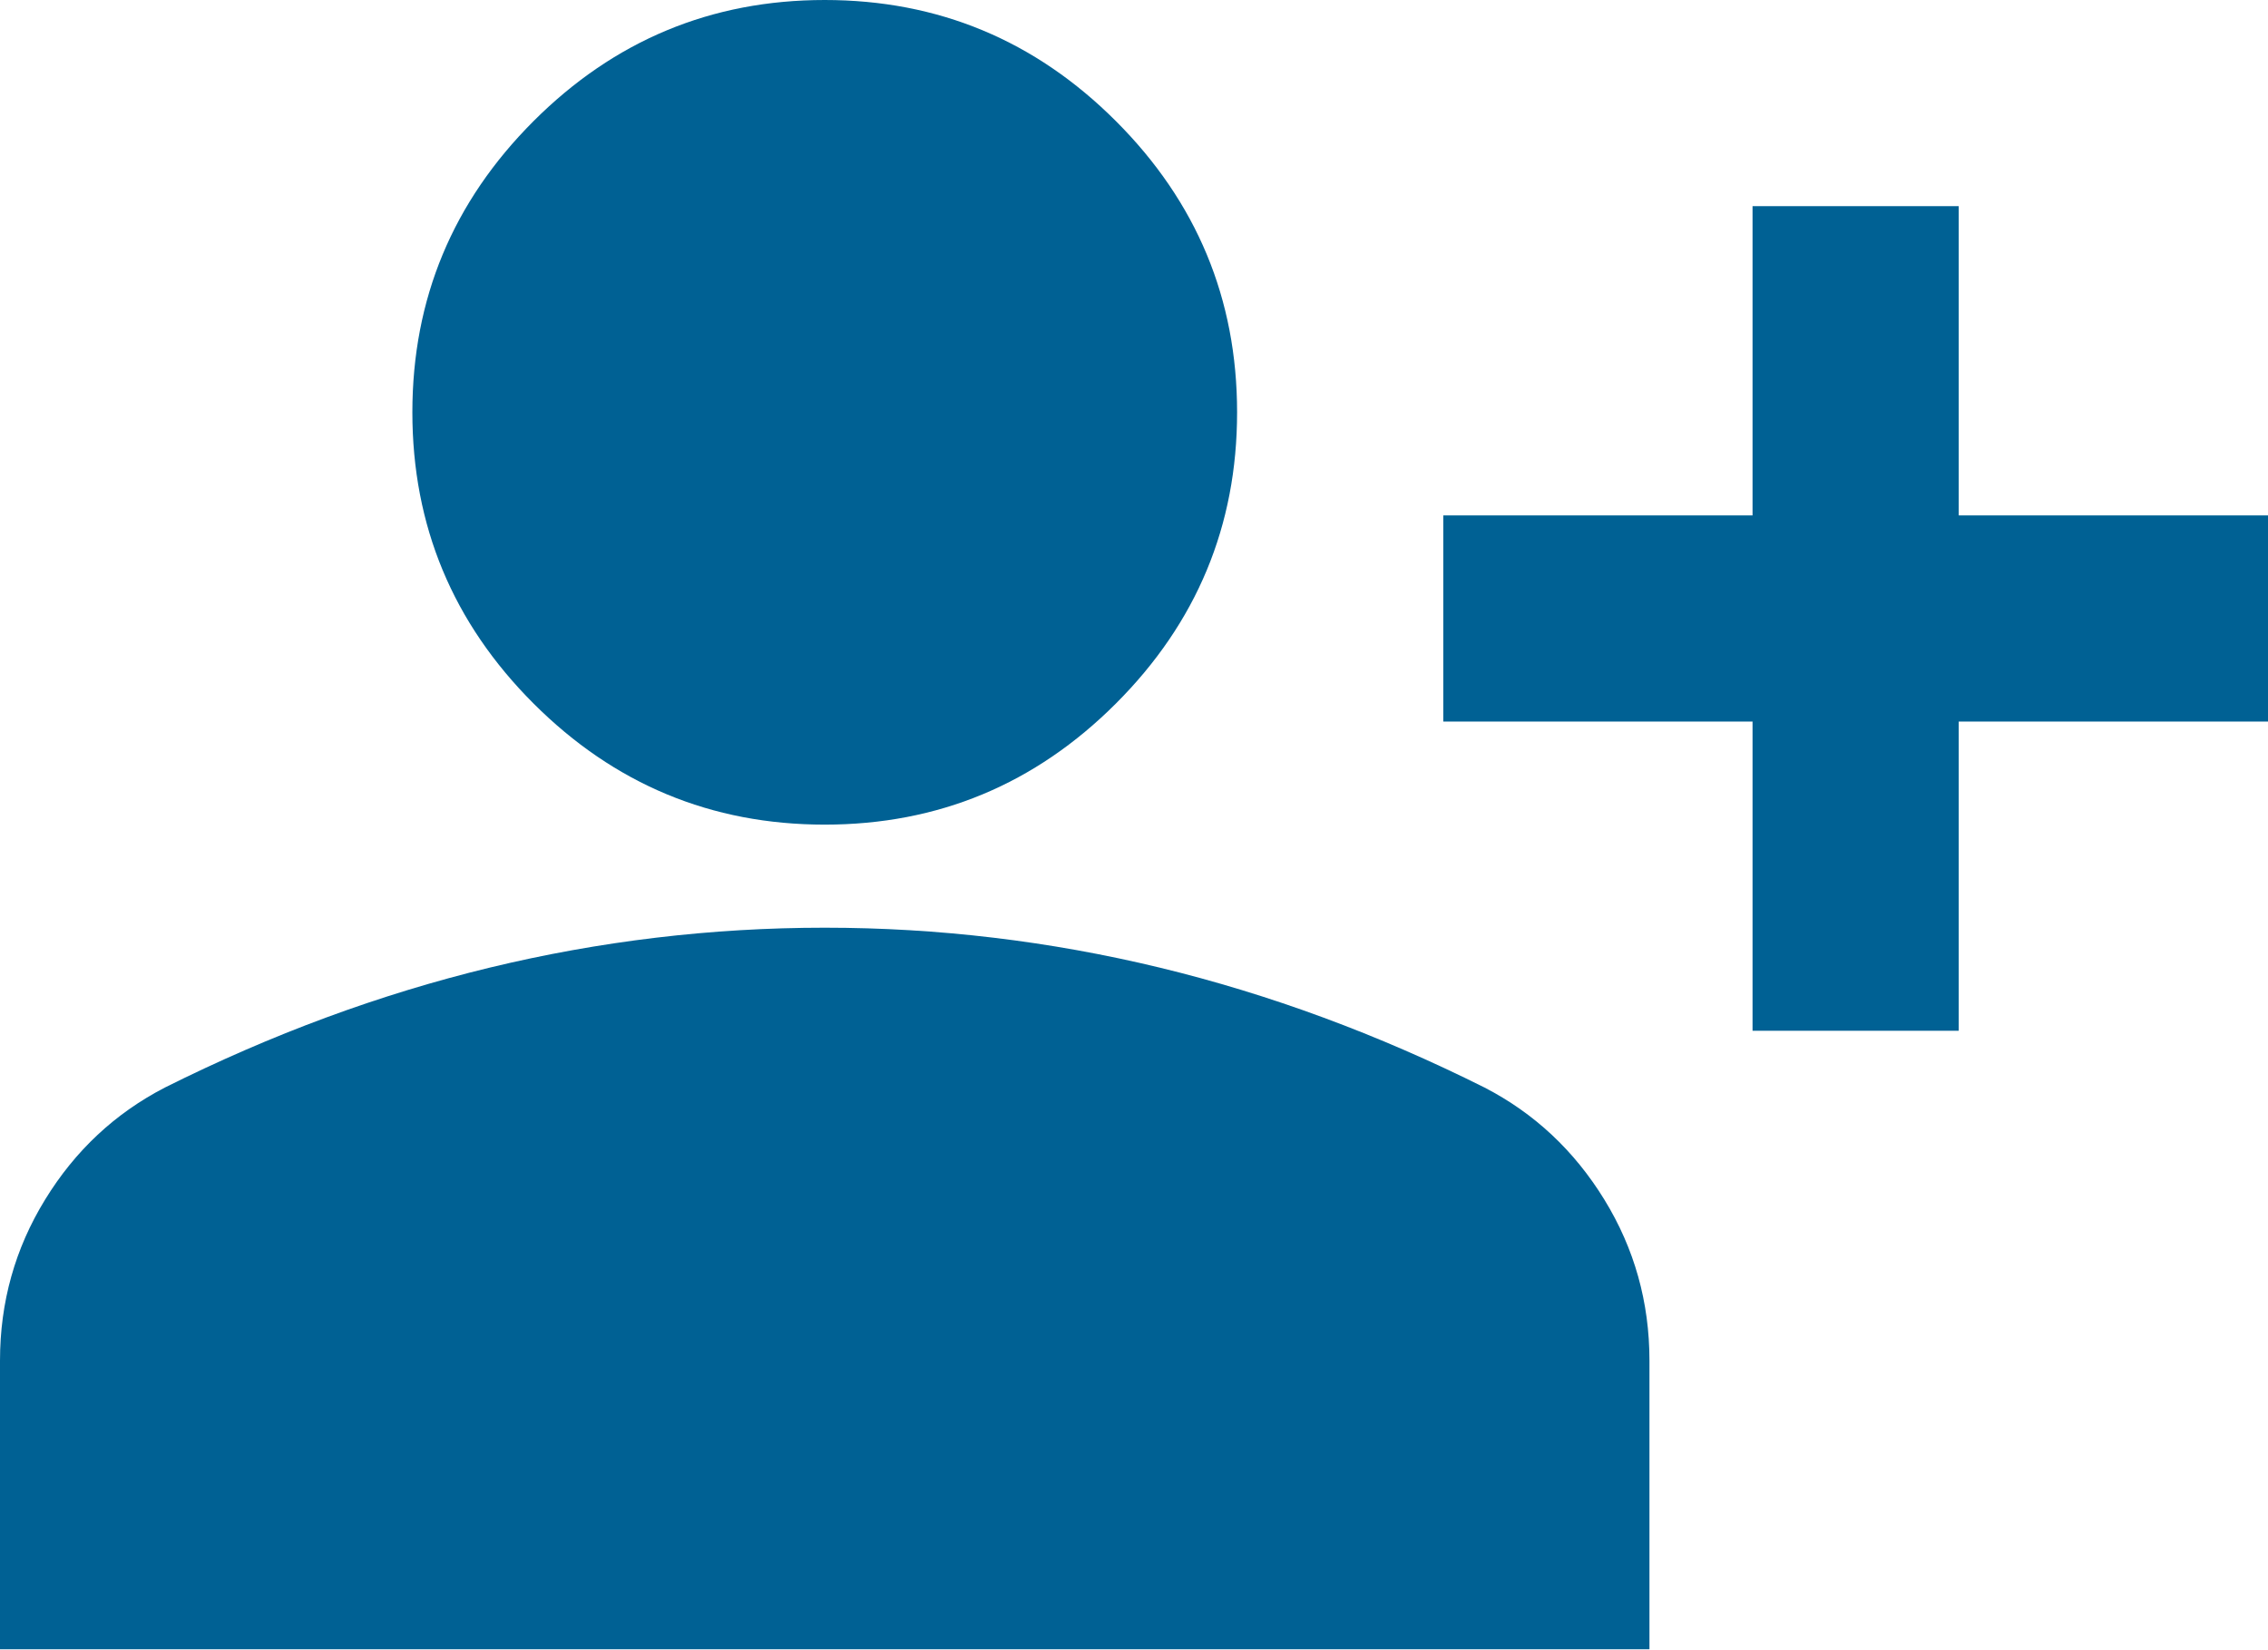
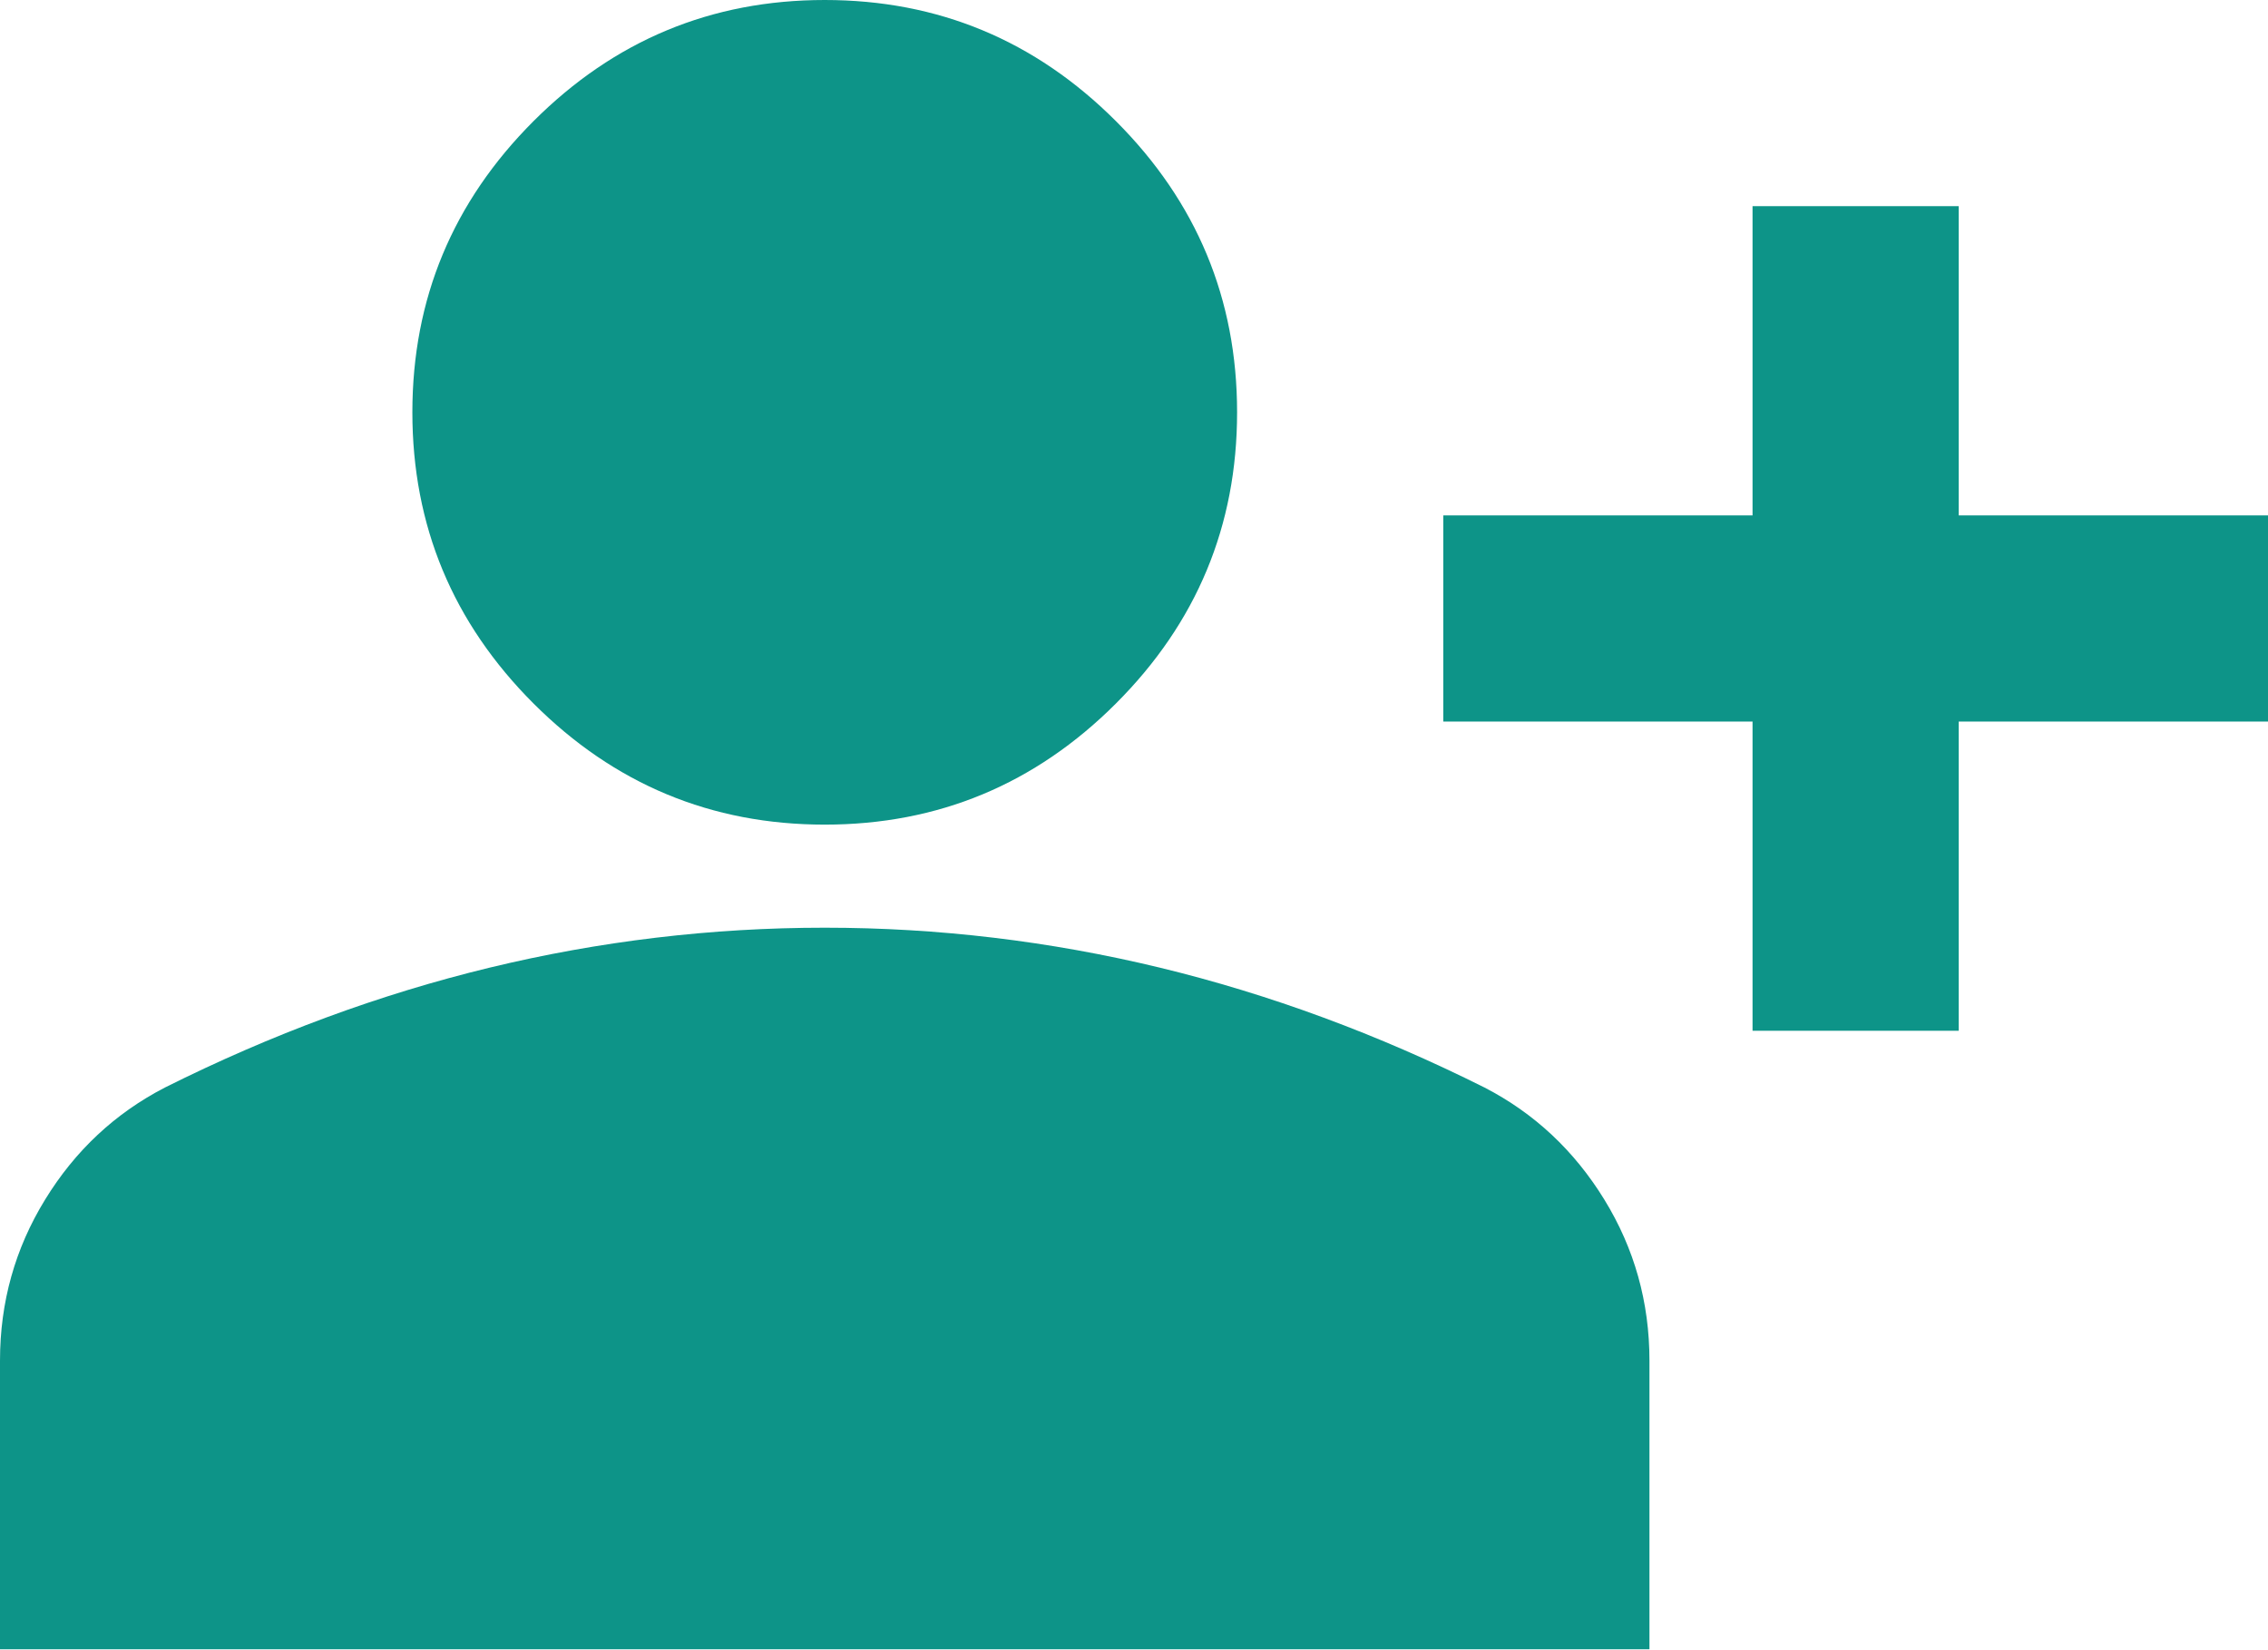
<svg xmlns="http://www.w3.org/2000/svg" preserveAspectRatio="none" overflow="visible" style="display: block;" width="27.5" height="20" viewBox="0 0 27.5 20" fill="none">
  <g id="Container">
-     <path id="Icon" d="M21.25 12.5V8.75H17.5V6.25H21.25V2.5H23.75V6.25H27.5V8.75H23.75V12.5H21.25V12.5M10 10C8.625 10 7.448 9.51 6.469 8.531C5.49 7.552 5 6.375 5 5C5 3.625 5.49 2.448 6.469 1.469C7.448 0.49 8.625 0 10 0C11.375 0 12.552 0.49 13.531 1.469C14.51 2.448 15 3.625 15 5C15 6.375 14.51 7.552 13.531 8.531C12.552 9.51 11.375 10 10 10V10M0 20V16.5C0 15.792 0.182 15.141 0.547 14.547C0.911 13.953 1.396 13.5 2 13.188C3.292 12.542 4.604 12.057 5.938 11.734C7.271 11.412 8.625 11.25 10 11.25C11.375 11.25 12.729 11.412 14.062 11.734C15.396 12.057 16.708 12.542 18 13.188C18.604 13.5 19.088 13.953 19.453 14.547C19.818 15.141 20 15.792 20 16.5V20H0V20" fill="#006194" />
+     <path id="Icon" d="M21.25 12.5V8.75H17.5V6.25H21.25V2.5H23.75V6.25H27.5V8.75H23.75V12.5H21.25V12.5M10 10C8.625 10 7.448 9.51 6.469 8.531C5.49 7.552 5 6.375 5 5C5 3.625 5.49 2.448 6.469 1.469C7.448 0.49 8.625 0 10 0C11.375 0 12.552 0.49 13.531 1.469C14.51 2.448 15 3.625 15 5C15 6.375 14.51 7.552 13.531 8.531C12.552 9.51 11.375 10 10 10V10M0 20V16.5C0 15.792 0.182 15.141 0.547 14.547C0.911 13.953 1.396 13.5 2 13.188C3.292 12.542 4.604 12.057 5.938 11.734C7.271 11.412 8.625 11.25 10 11.25C11.375 11.25 12.729 11.412 14.062 11.734C15.396 12.057 16.708 12.542 18 13.188C18.604 13.5 19.088 13.953 19.453 14.547C19.818 15.141 20 15.792 20 16.5V20H0V20" fill="#0d9488" />
  </g>
</svg>
